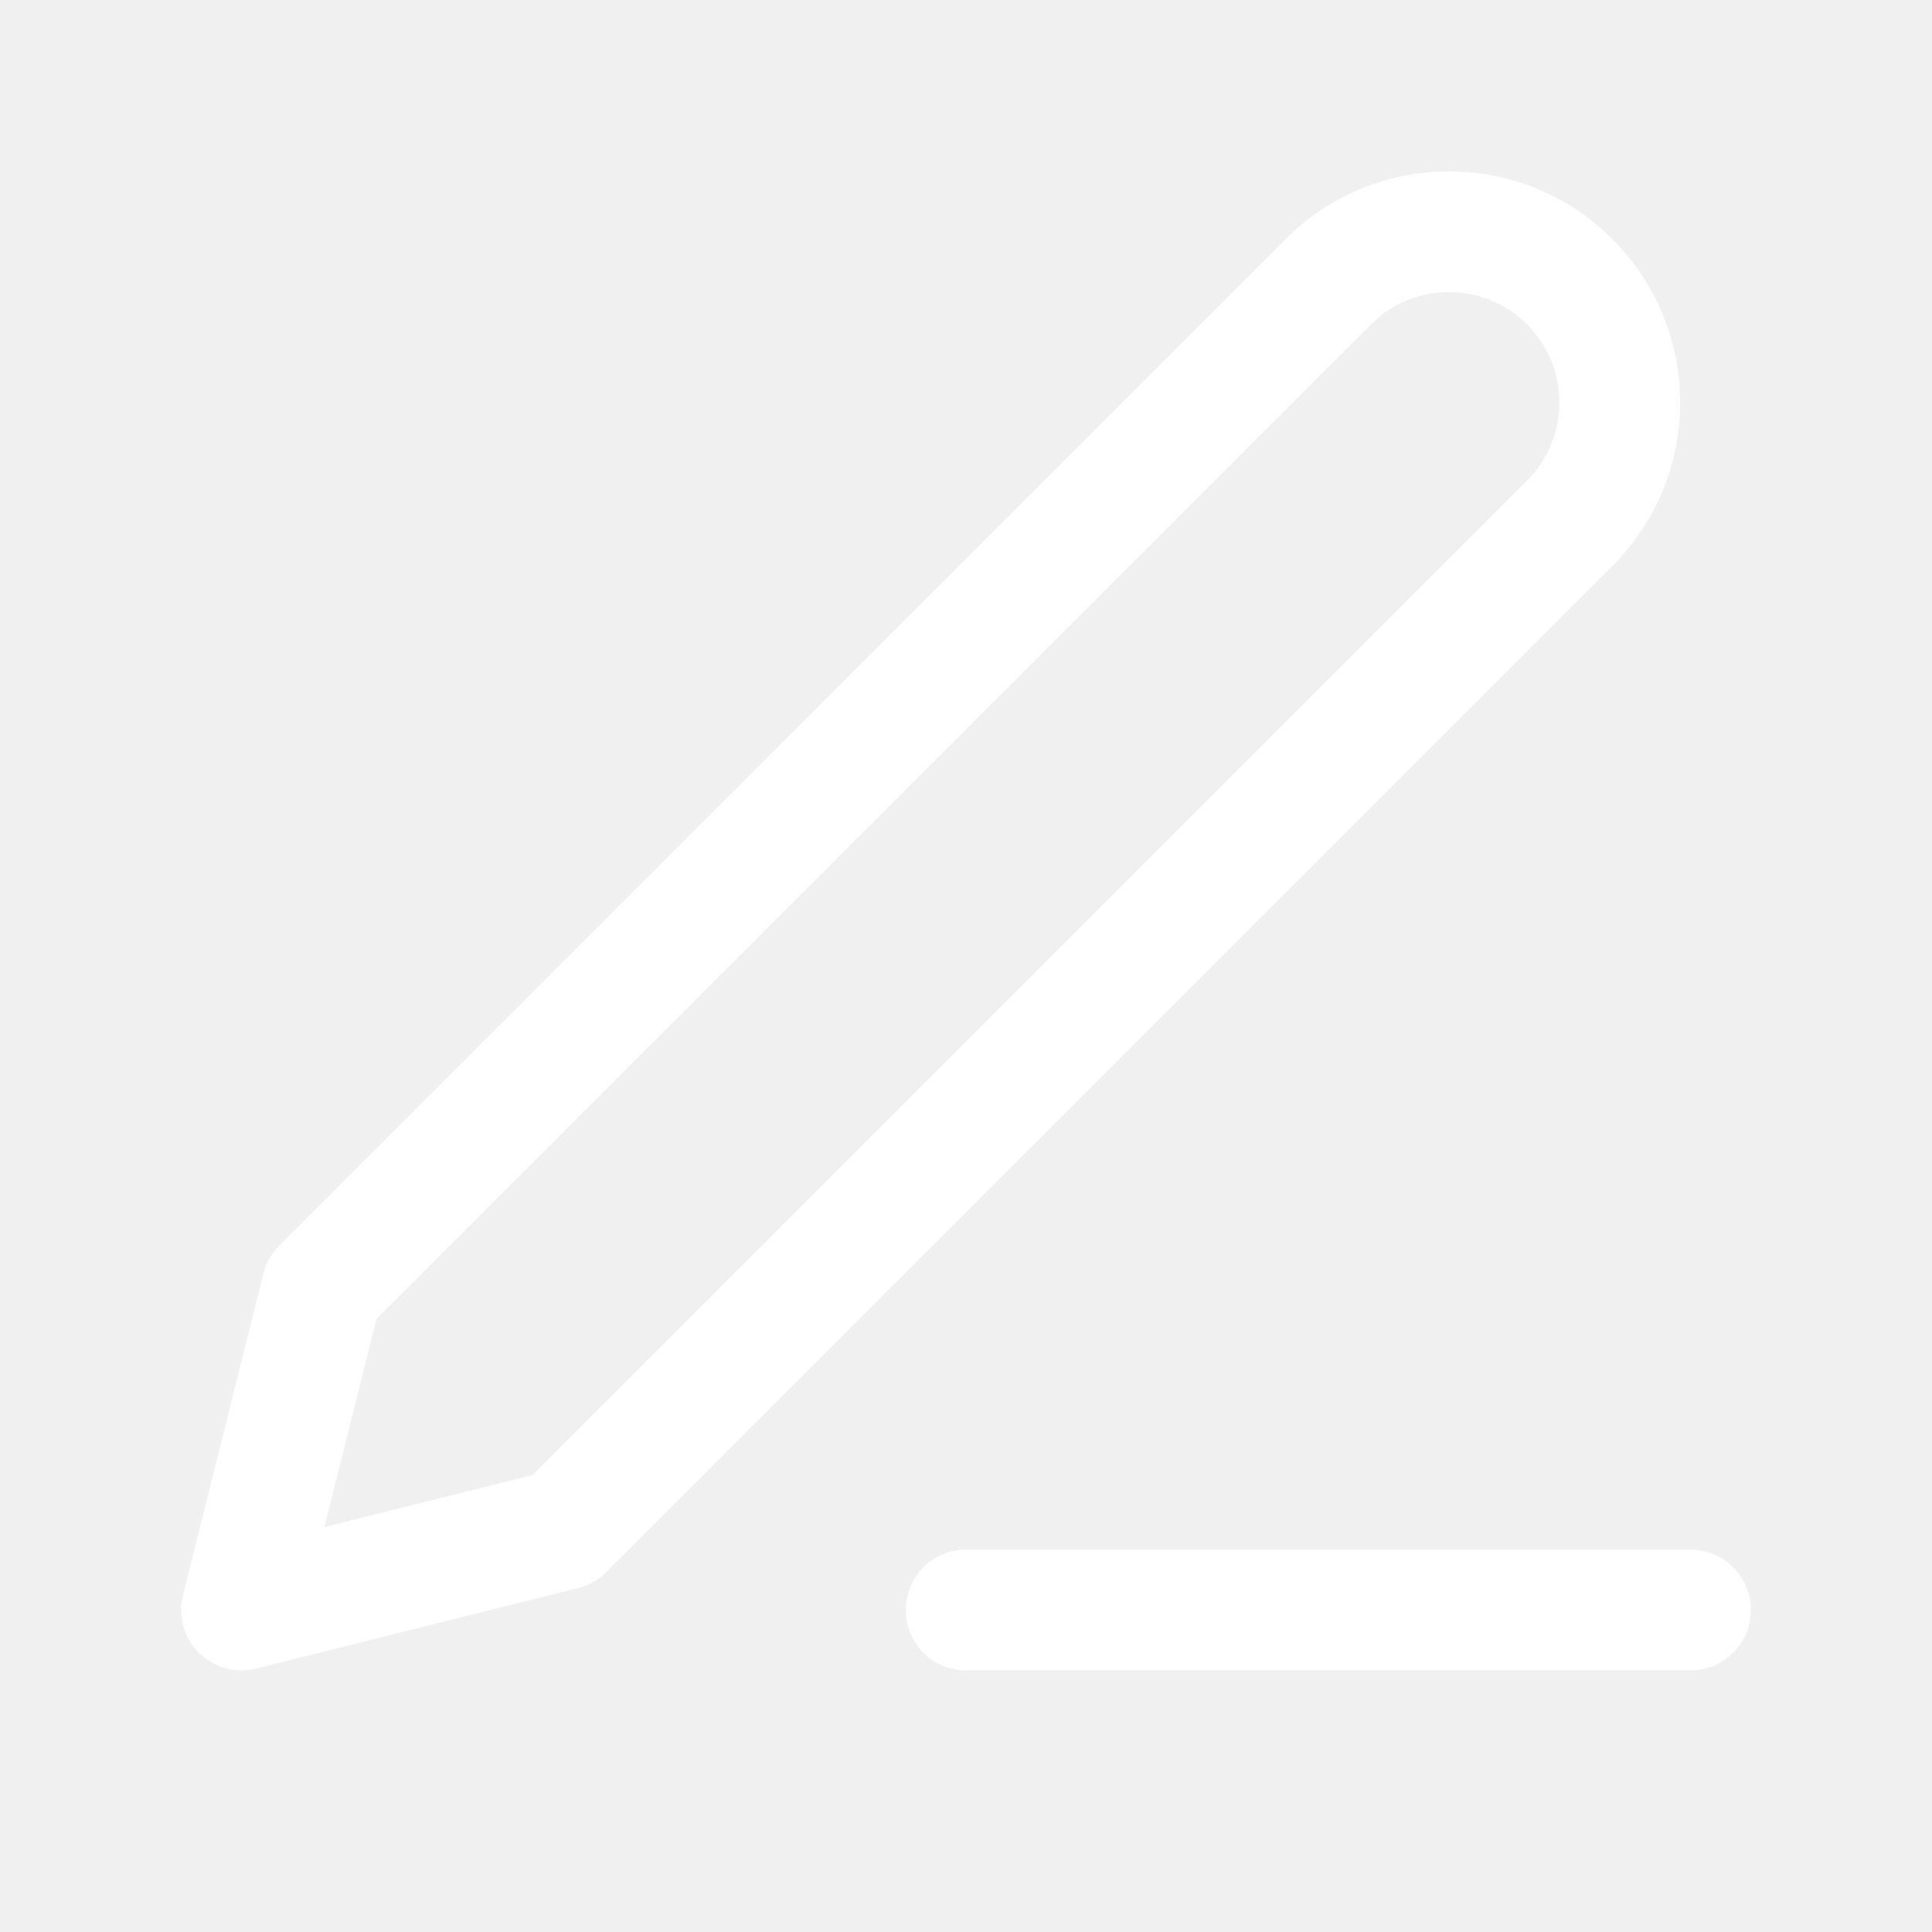
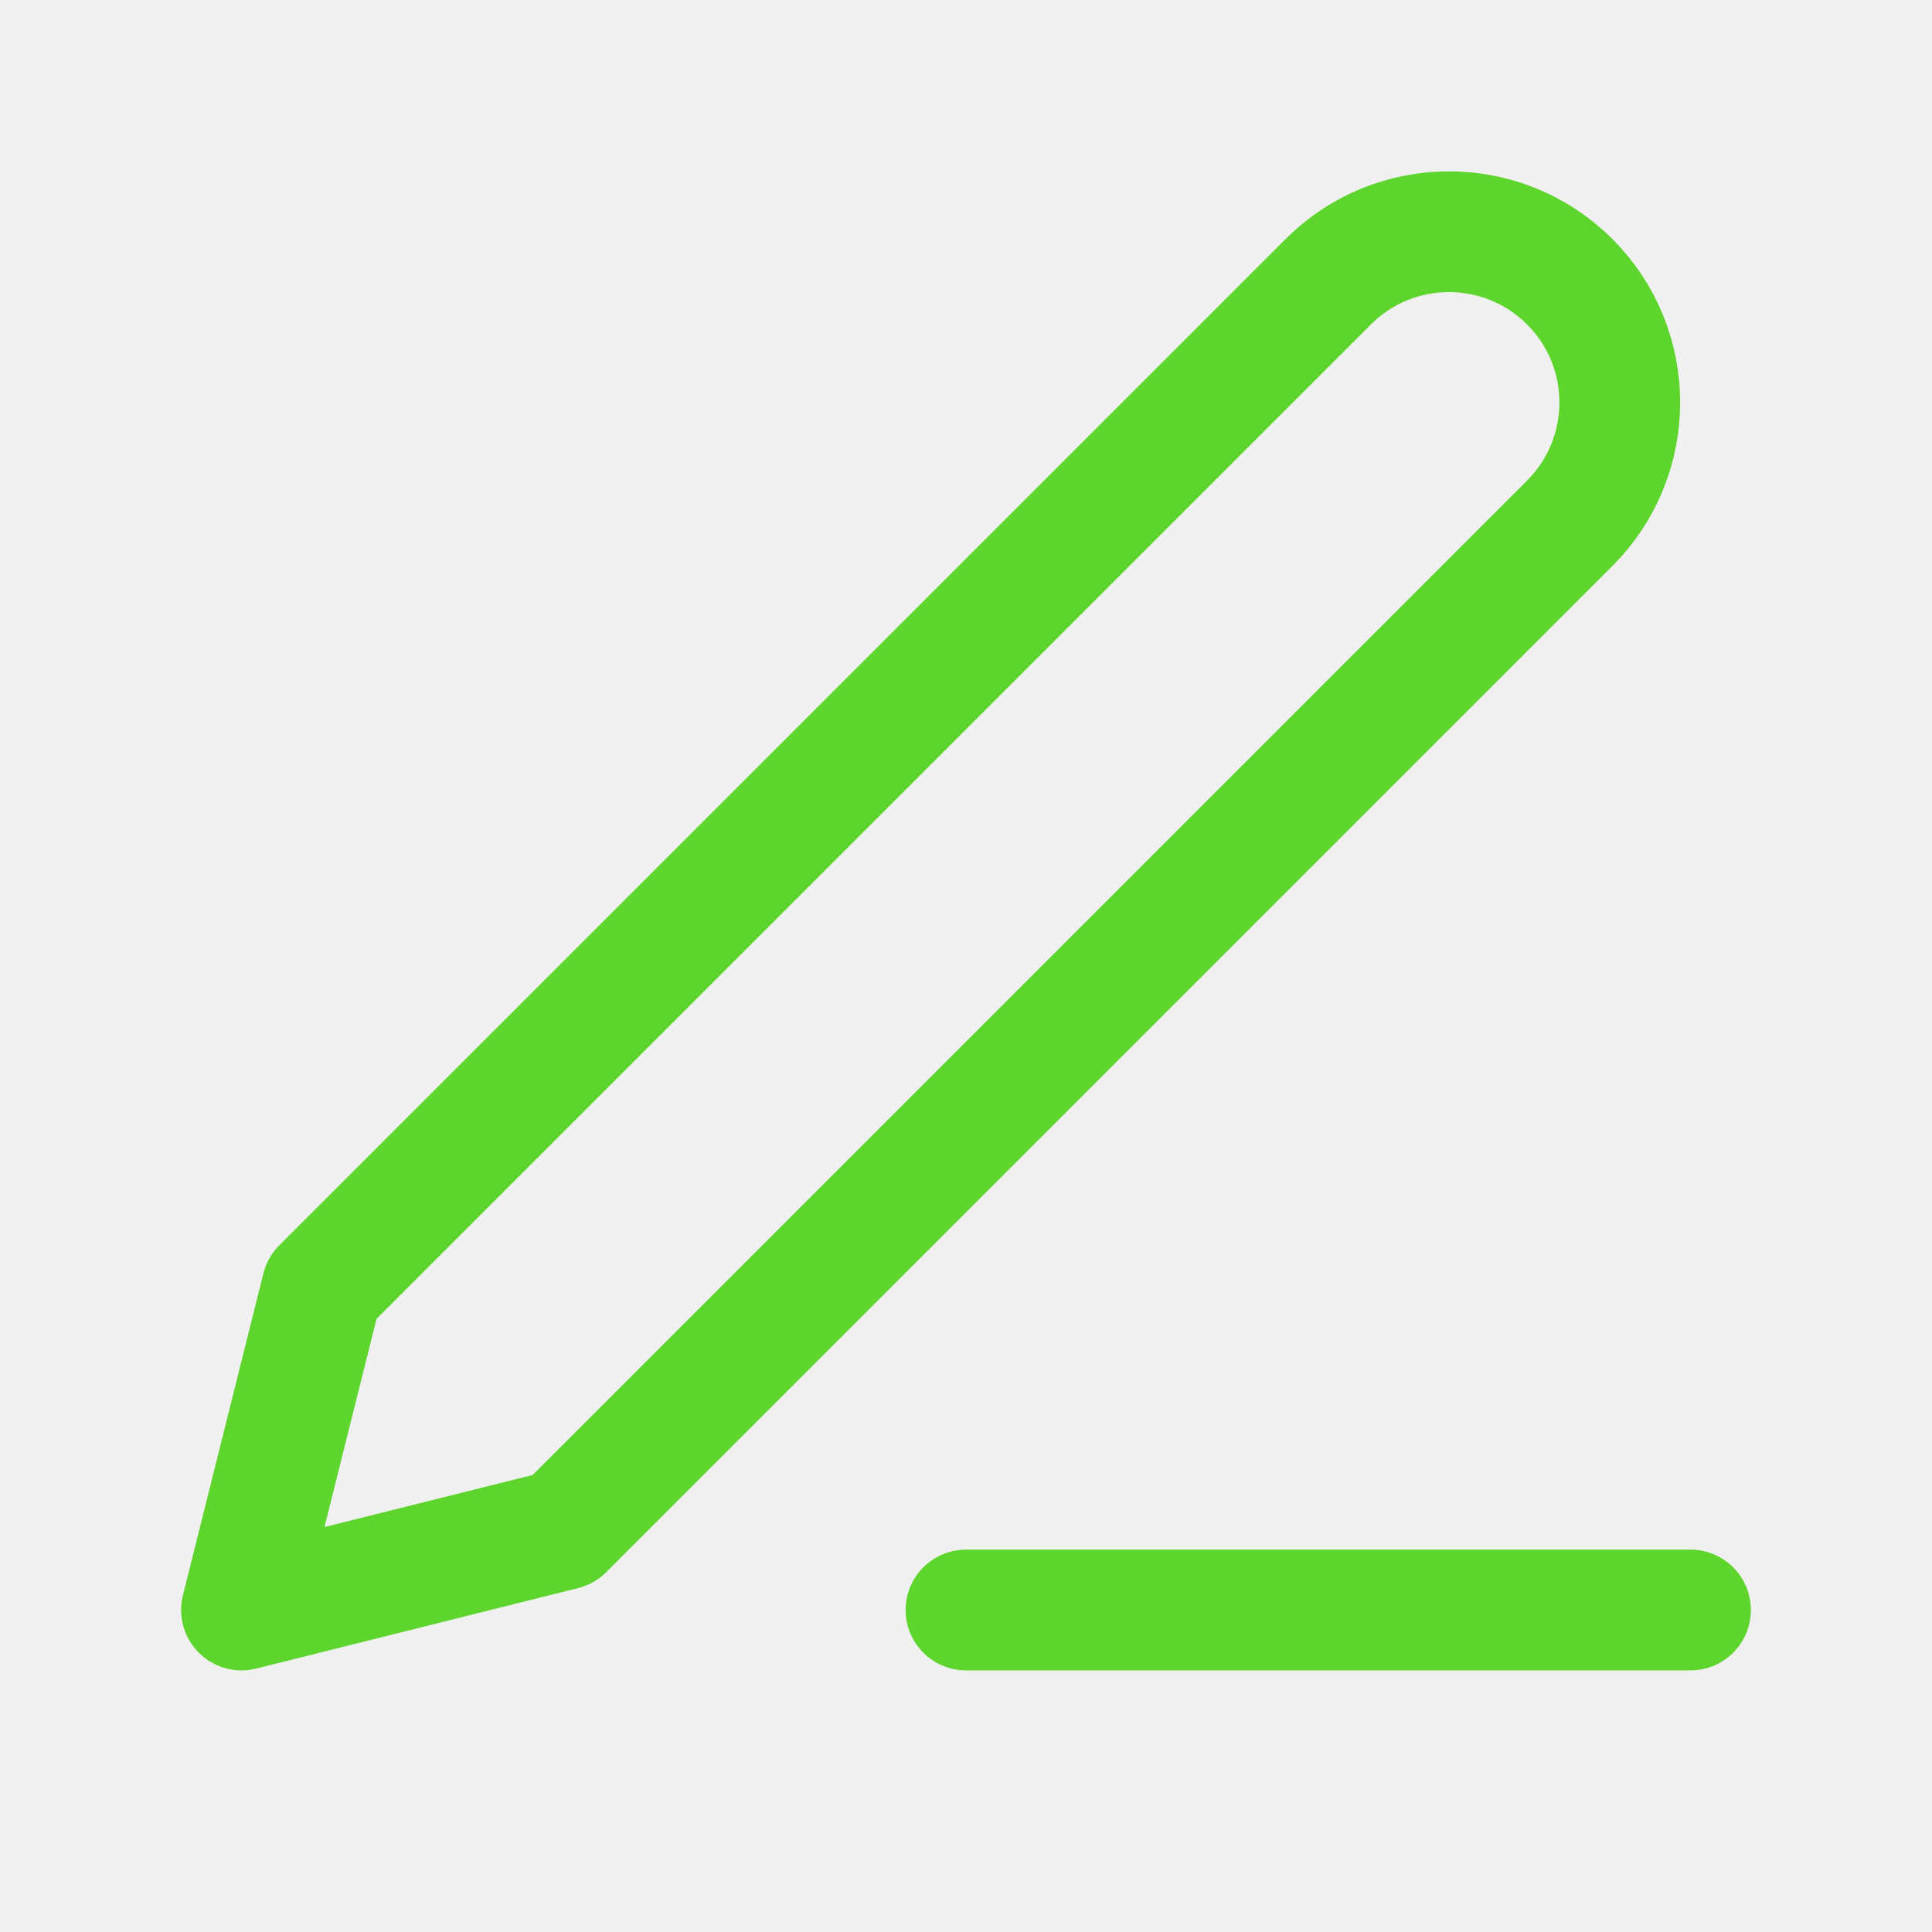
- <svg xmlns="http://www.w3.org/2000/svg" width="24" height="24" viewBox="0 0 24 24" fill="none" stroke="#fff" stroke-width="1.5" stroke-linecap="round" stroke-linejoin="round" class="feather feather-edit-3">
+ <svg xmlns="http://www.w3.org/2000/svg" width="24" height="24" viewBox="0 0 24 24" fill="none" stroke="#5DD52C" stroke-width="1.5" stroke-linecap="round" stroke-linejoin="round" class="feather feather-edit-3">
  <path d="M12 20h9" />
  <path d="M16.5 3.5a2.121 2.121 0 0 1 3 3L7 19l-4 1 1-4L16.5 3.5z" />
</svg>
